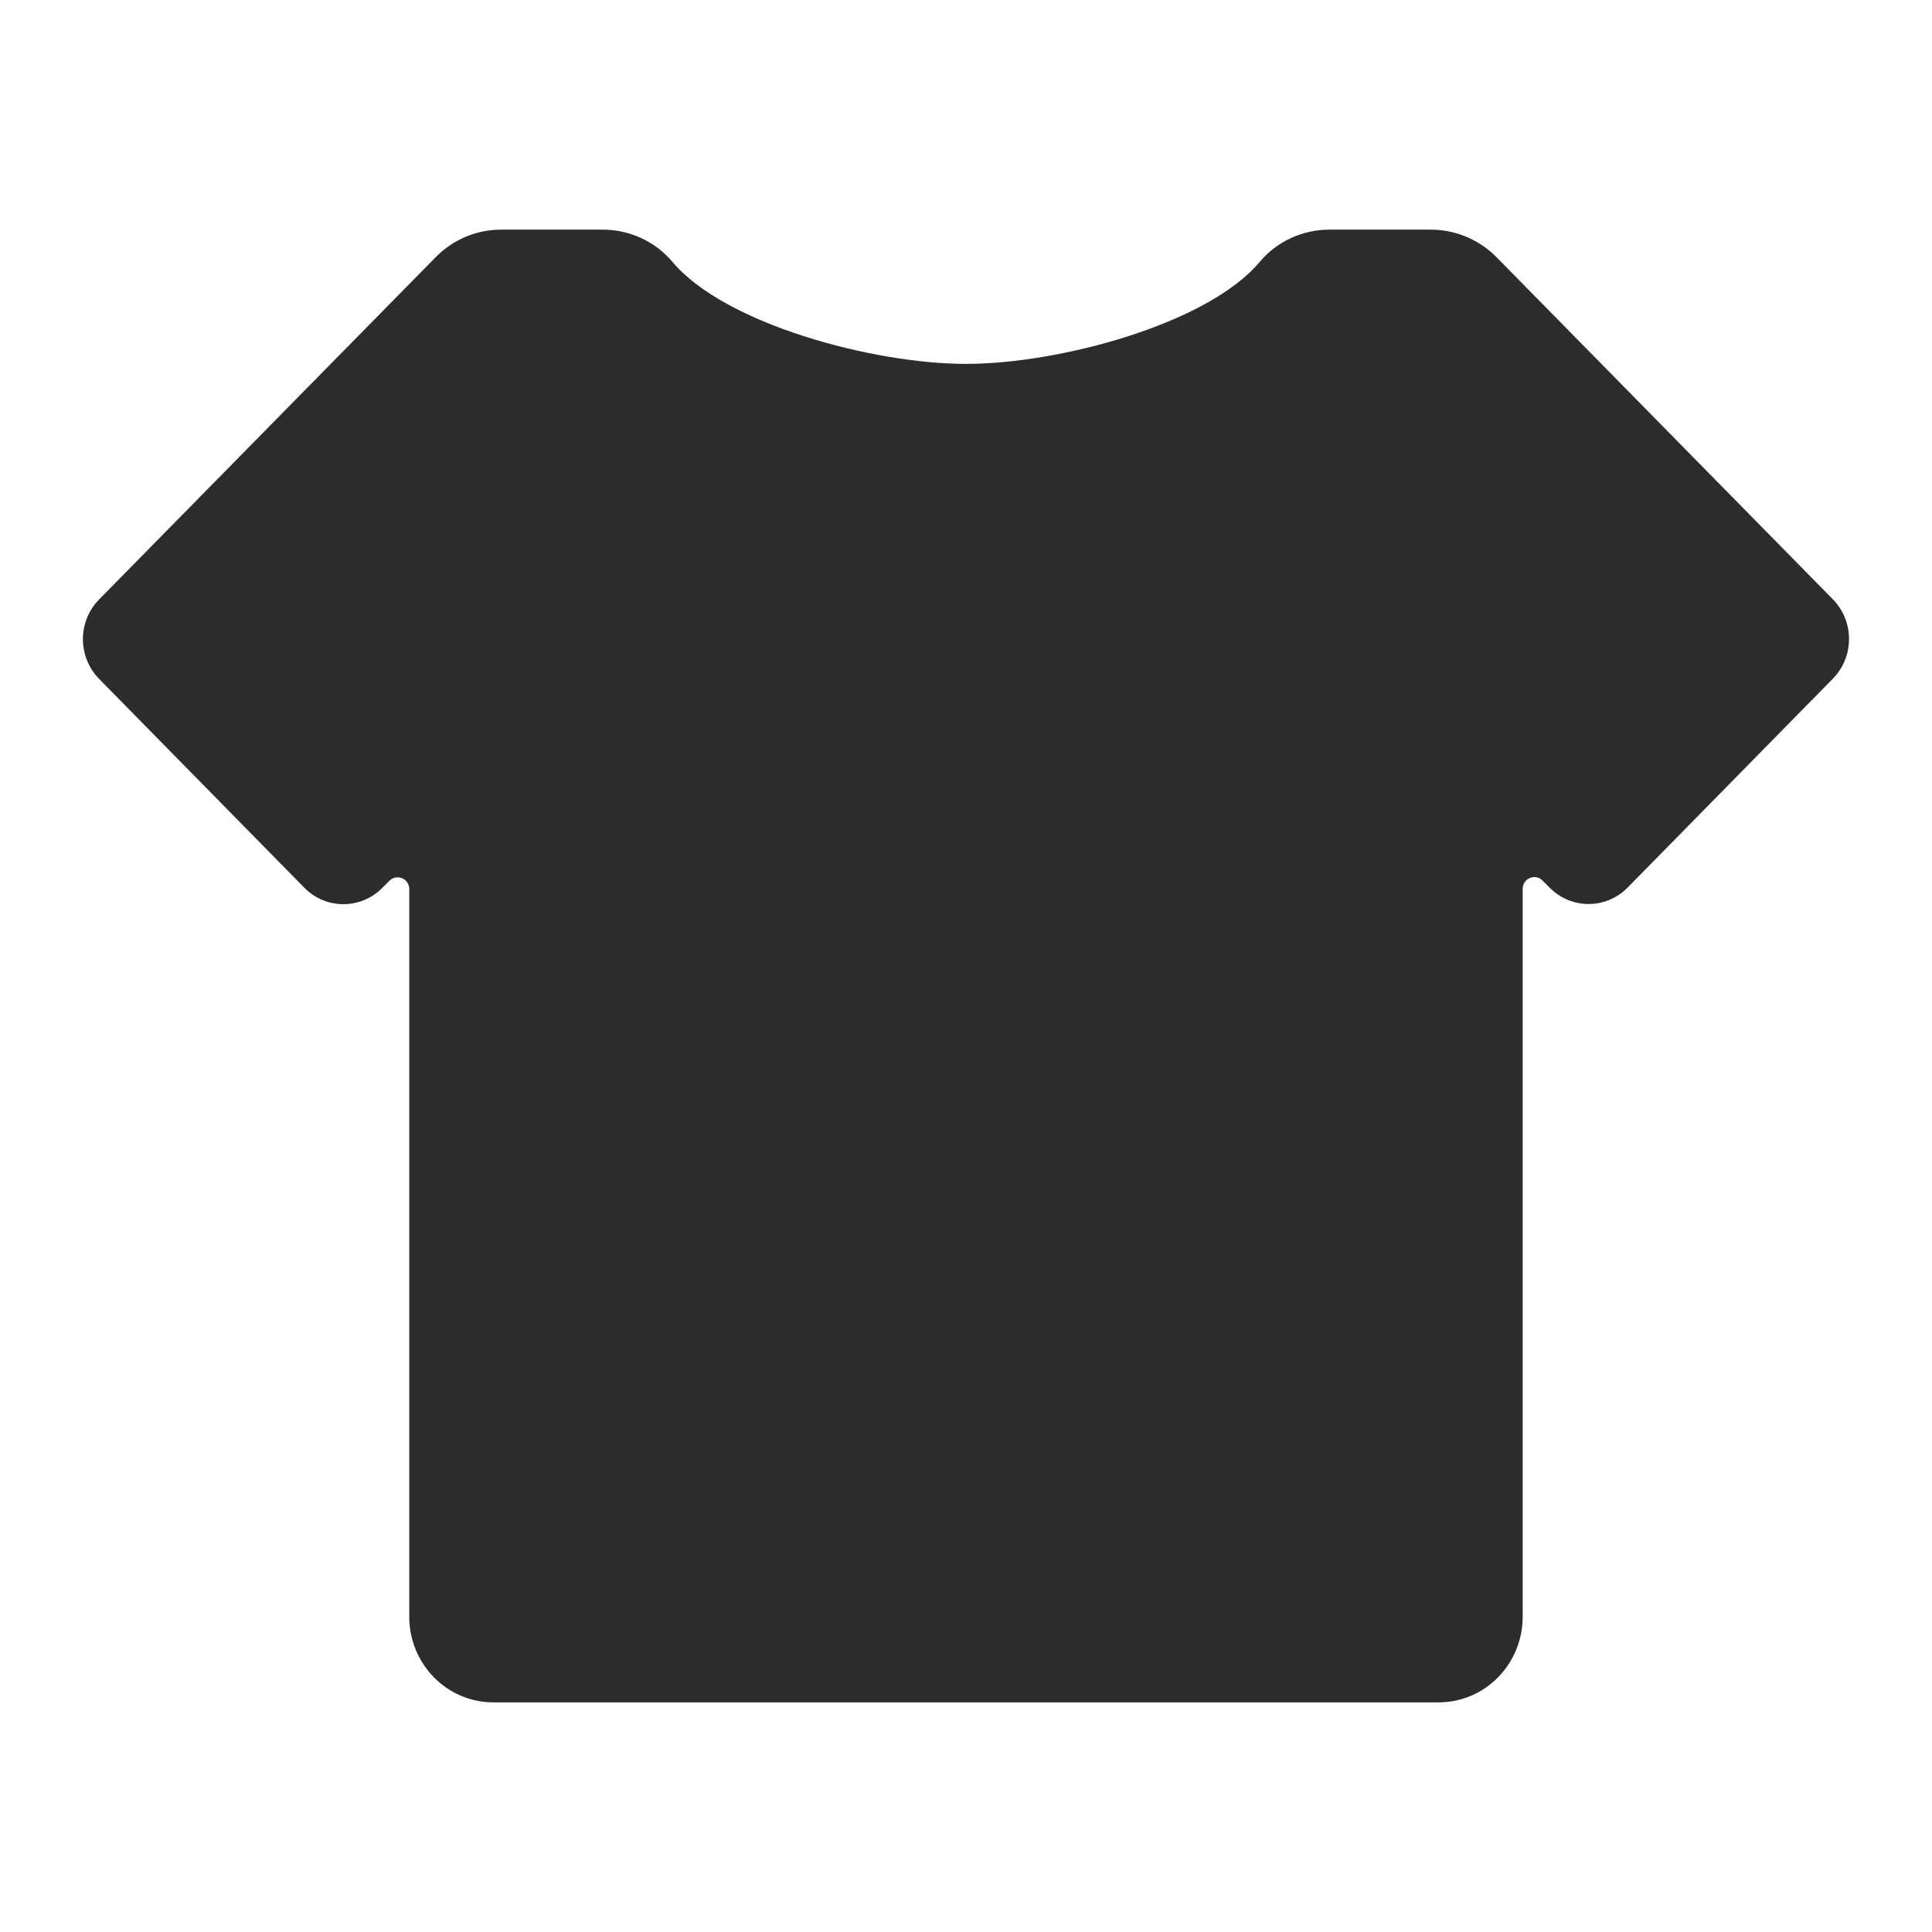
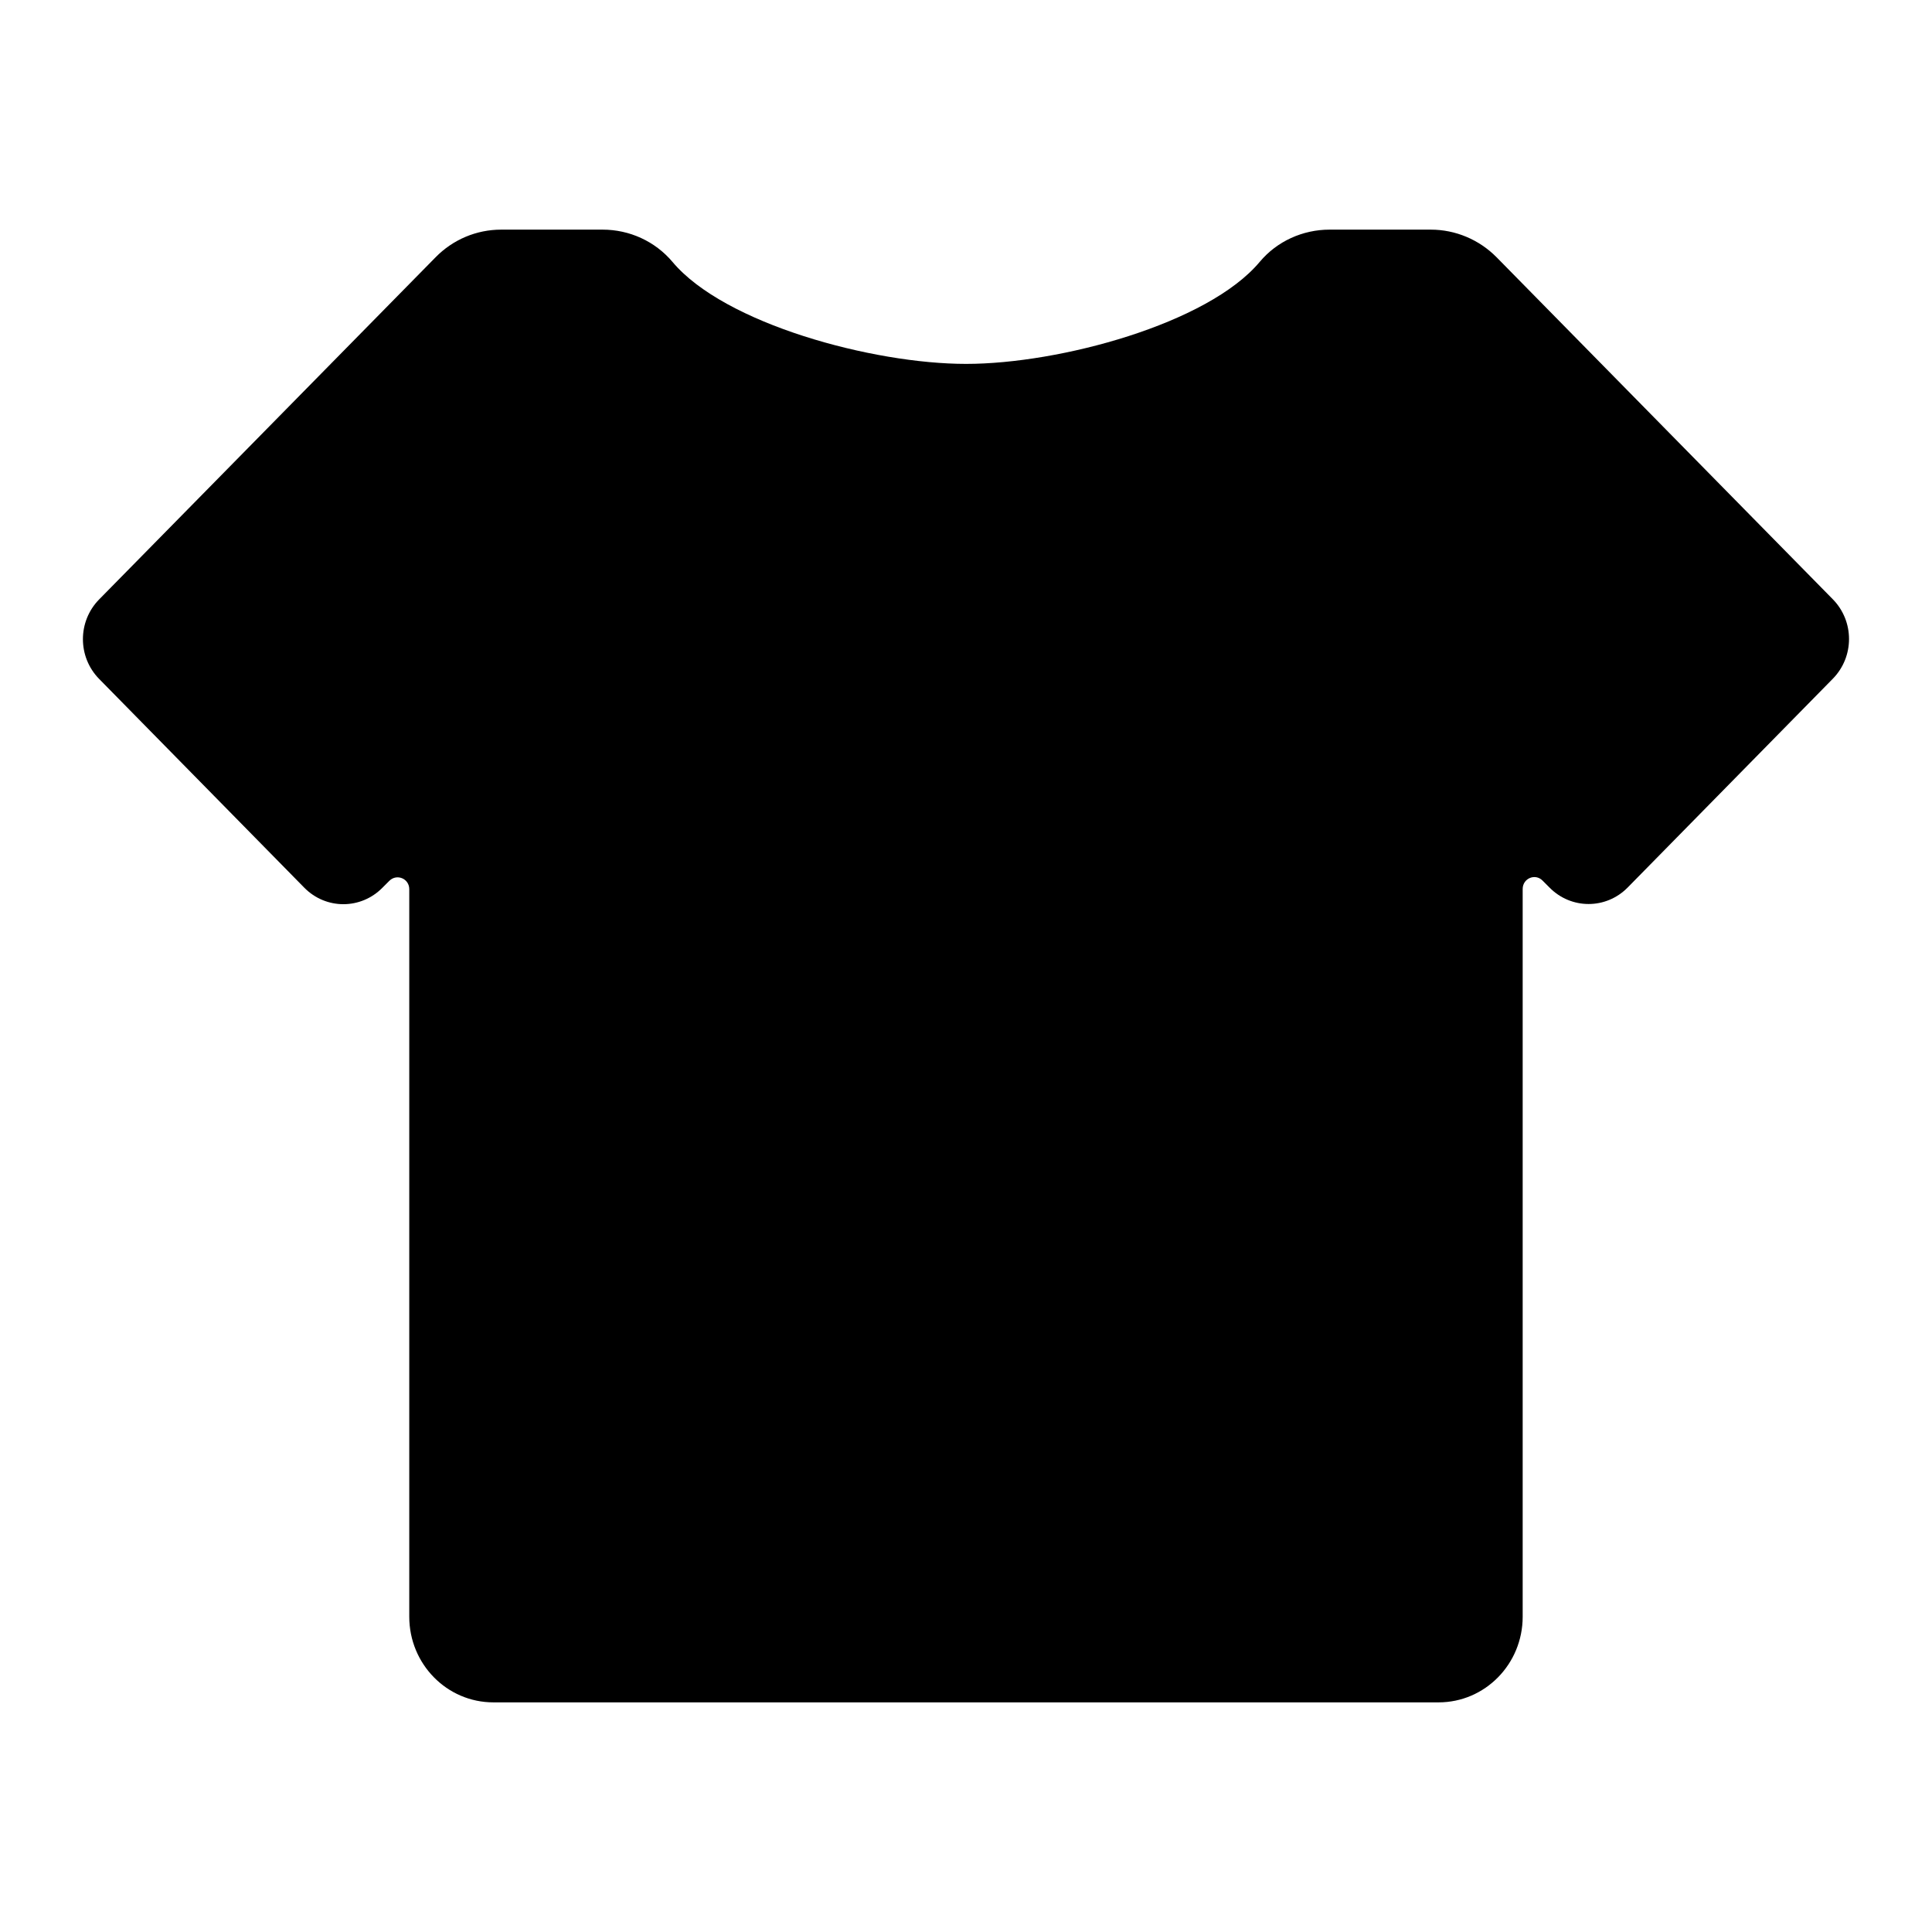
<svg xmlns="http://www.w3.org/2000/svg" t="1698300208184" class="icon" viewBox="0 0 1024 1024" version="1.1" p-id="1464" width="200" height="200">
-   <path d="M758.35 121.71H704.7c-14.19 0-27.88 6.14-37.04 17.11-27.48 32.81-106.09 54.05-155.61 54.05s-128.13-21.24-155.61-54.05c-9.26-10.98-22.85-17.11-37.04-17.11h-53.75c-13.08 0-25.57 5.23-34.83 14.7L52.56 317.69c-11.48 11.67-11.48 30.5 0 42.17l108.7 110.62c11.48 11.68 30 11.68 41.47 0l3.62-3.62c3.93-3.93 10.57-1.21 10.57 4.43V856.9c0 25.06 19.93 45.39 44.59 45.39h500.95c24.66 0 44.59-20.33 44.59-45.39V471.19c0-5.64 6.64-8.46 10.57-4.43l3.62 3.63c11.48 11.67 30 11.67 41.47 0l108.7-110.62c11.48-11.67 11.48-30.5 0-42.17L793.18 136.31c-9.26-9.36-21.84-14.6-34.83-14.6z" fill="#2c2c2c" p-id="1465" />
+   <path d="M758.35 121.71H704.7c-14.19 0-27.88 6.14-37.04 17.11-27.48 32.81-106.09 54.05-155.61 54.05s-128.13-21.24-155.61-54.05c-9.26-10.98-22.85-17.11-37.04-17.11h-53.75c-13.08 0-25.57 5.23-34.83 14.7L52.56 317.69c-11.48 11.67-11.48 30.5 0 42.17l108.7 110.62c11.48 11.68 30 11.68 41.47 0l3.62-3.62c3.93-3.93 10.57-1.21 10.57 4.43V856.9c0 25.06 19.93 45.39 44.59 45.39h500.95c24.66 0 44.59-20.33 44.59-45.39V471.19c0-5.64 6.64-8.46 10.57-4.43l3.62 3.63c11.48 11.67 30 11.67 41.47 0l108.7-110.62c11.48-11.67 11.48-30.5 0-42.17L793.18 136.31c-9.26-9.36-21.84-14.6-34.83-14.6z" p-id="1465" />
</svg>
